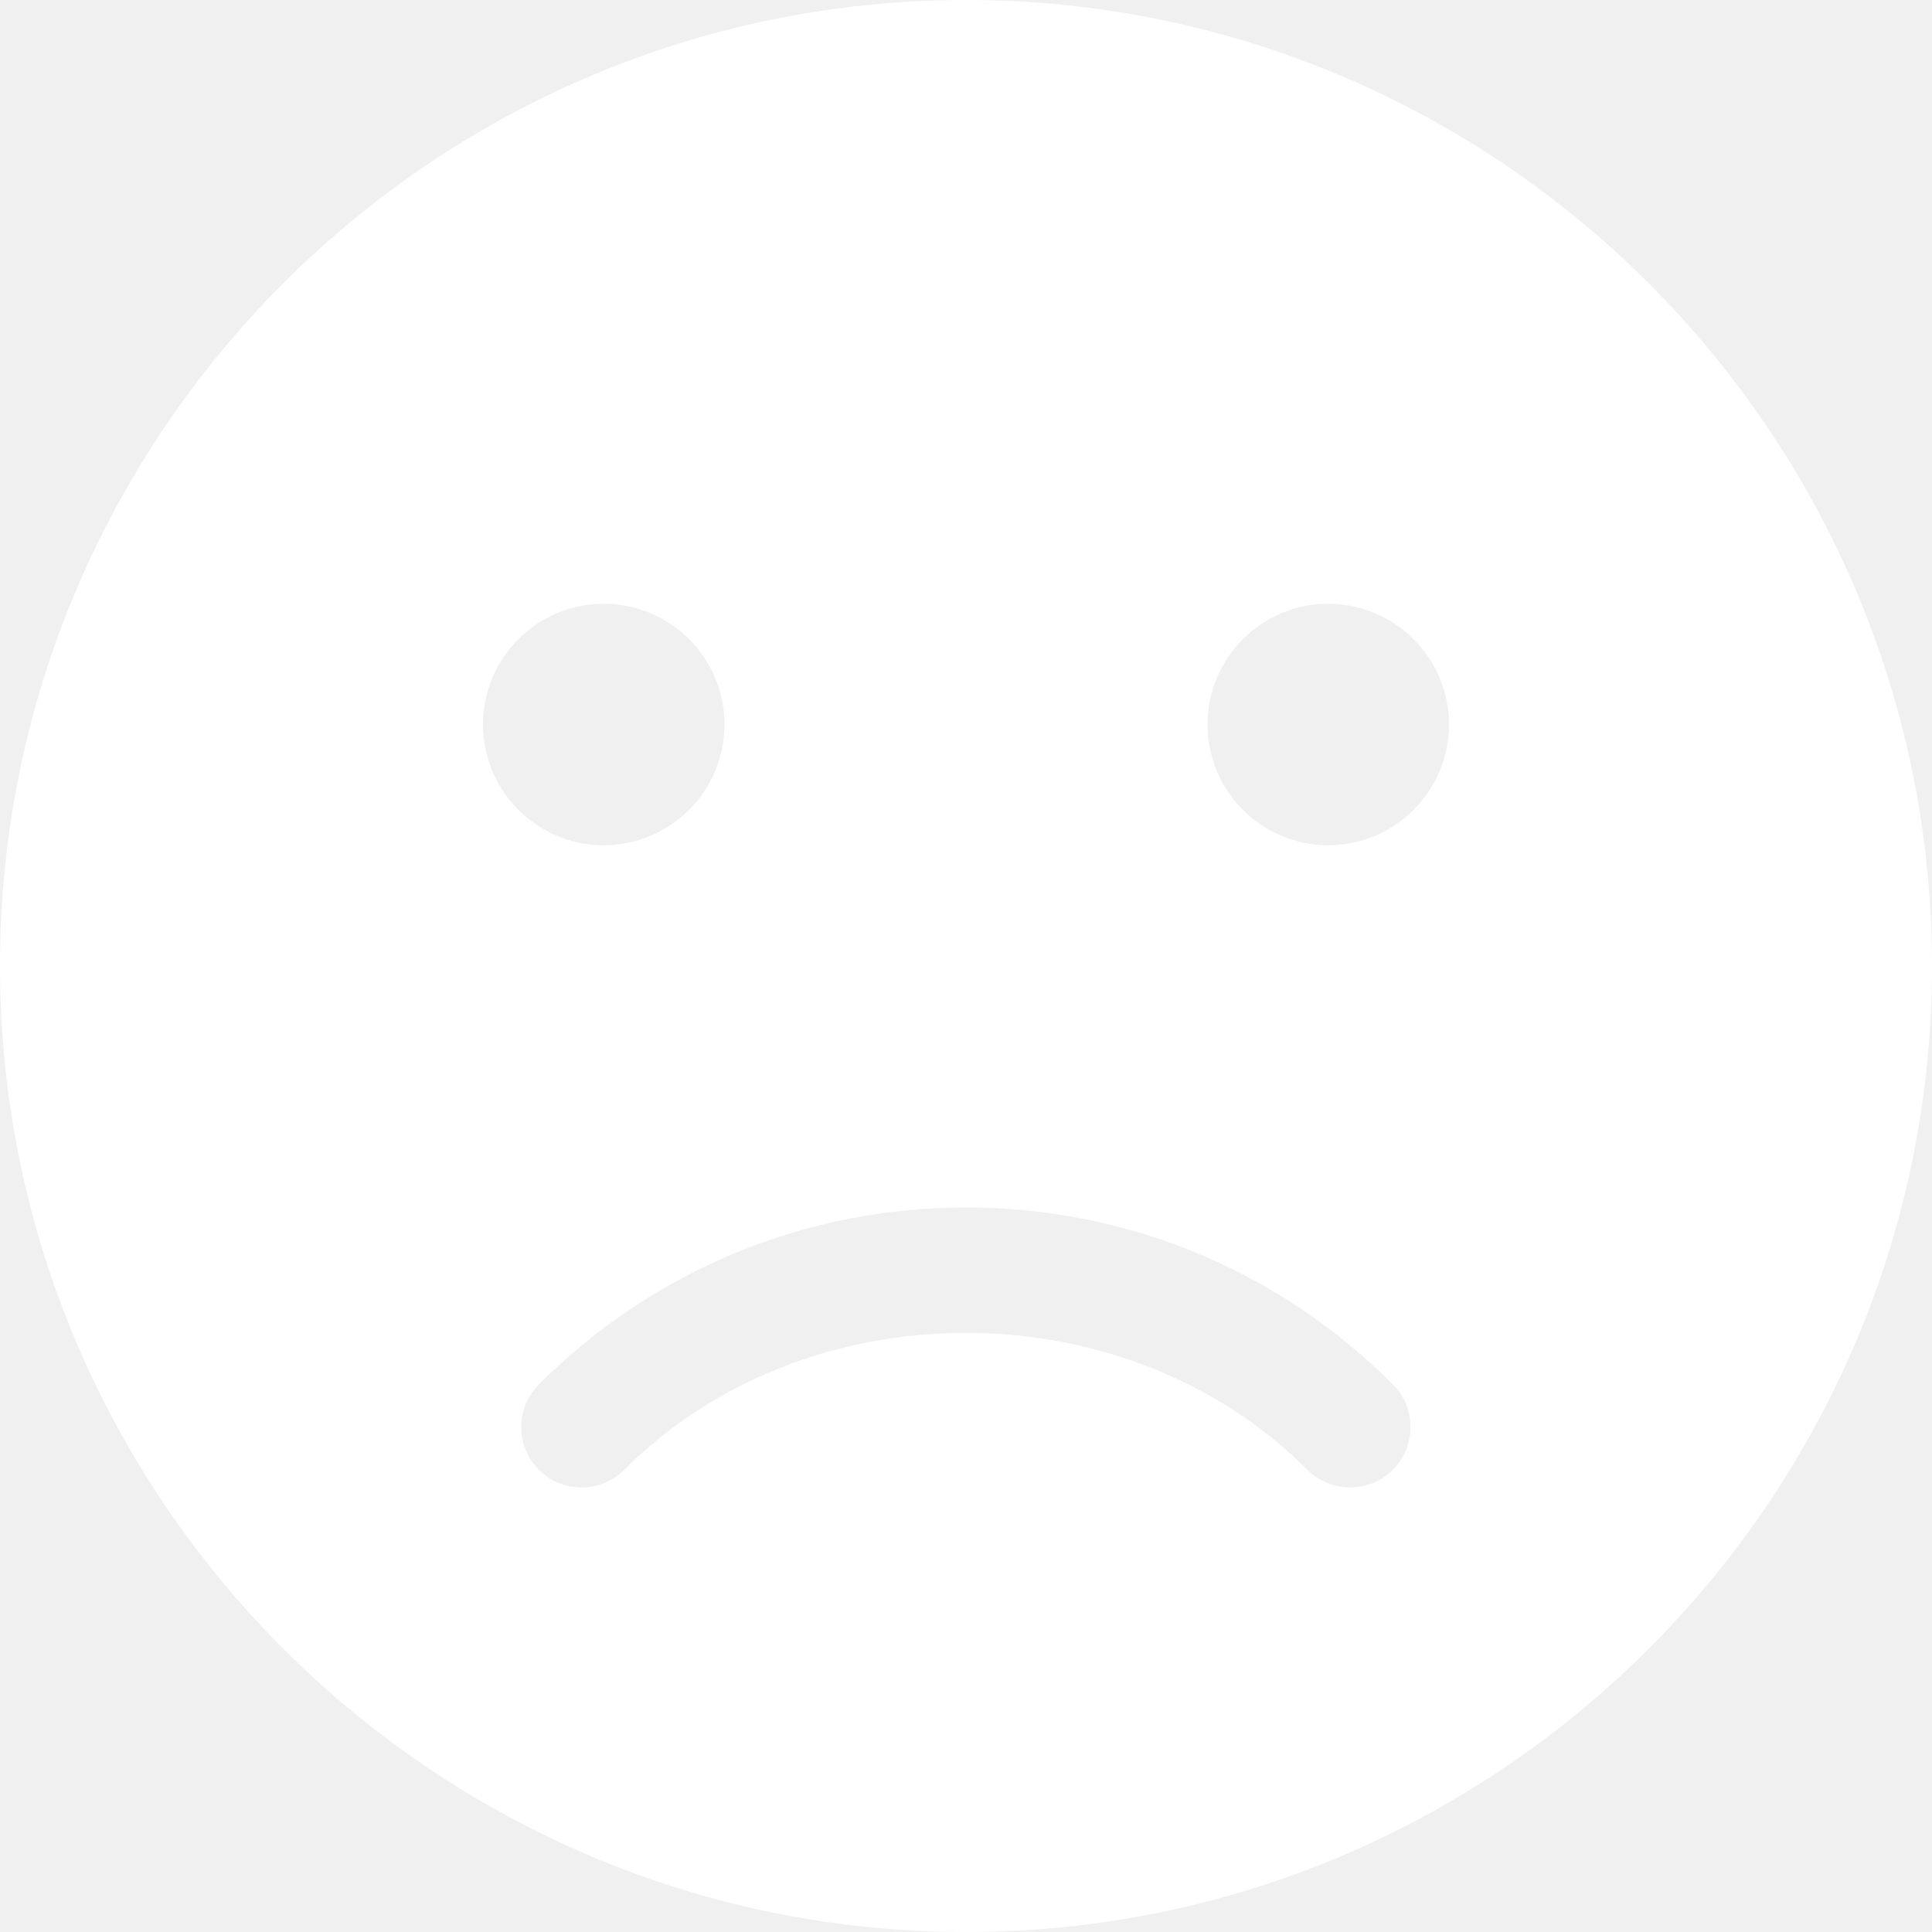
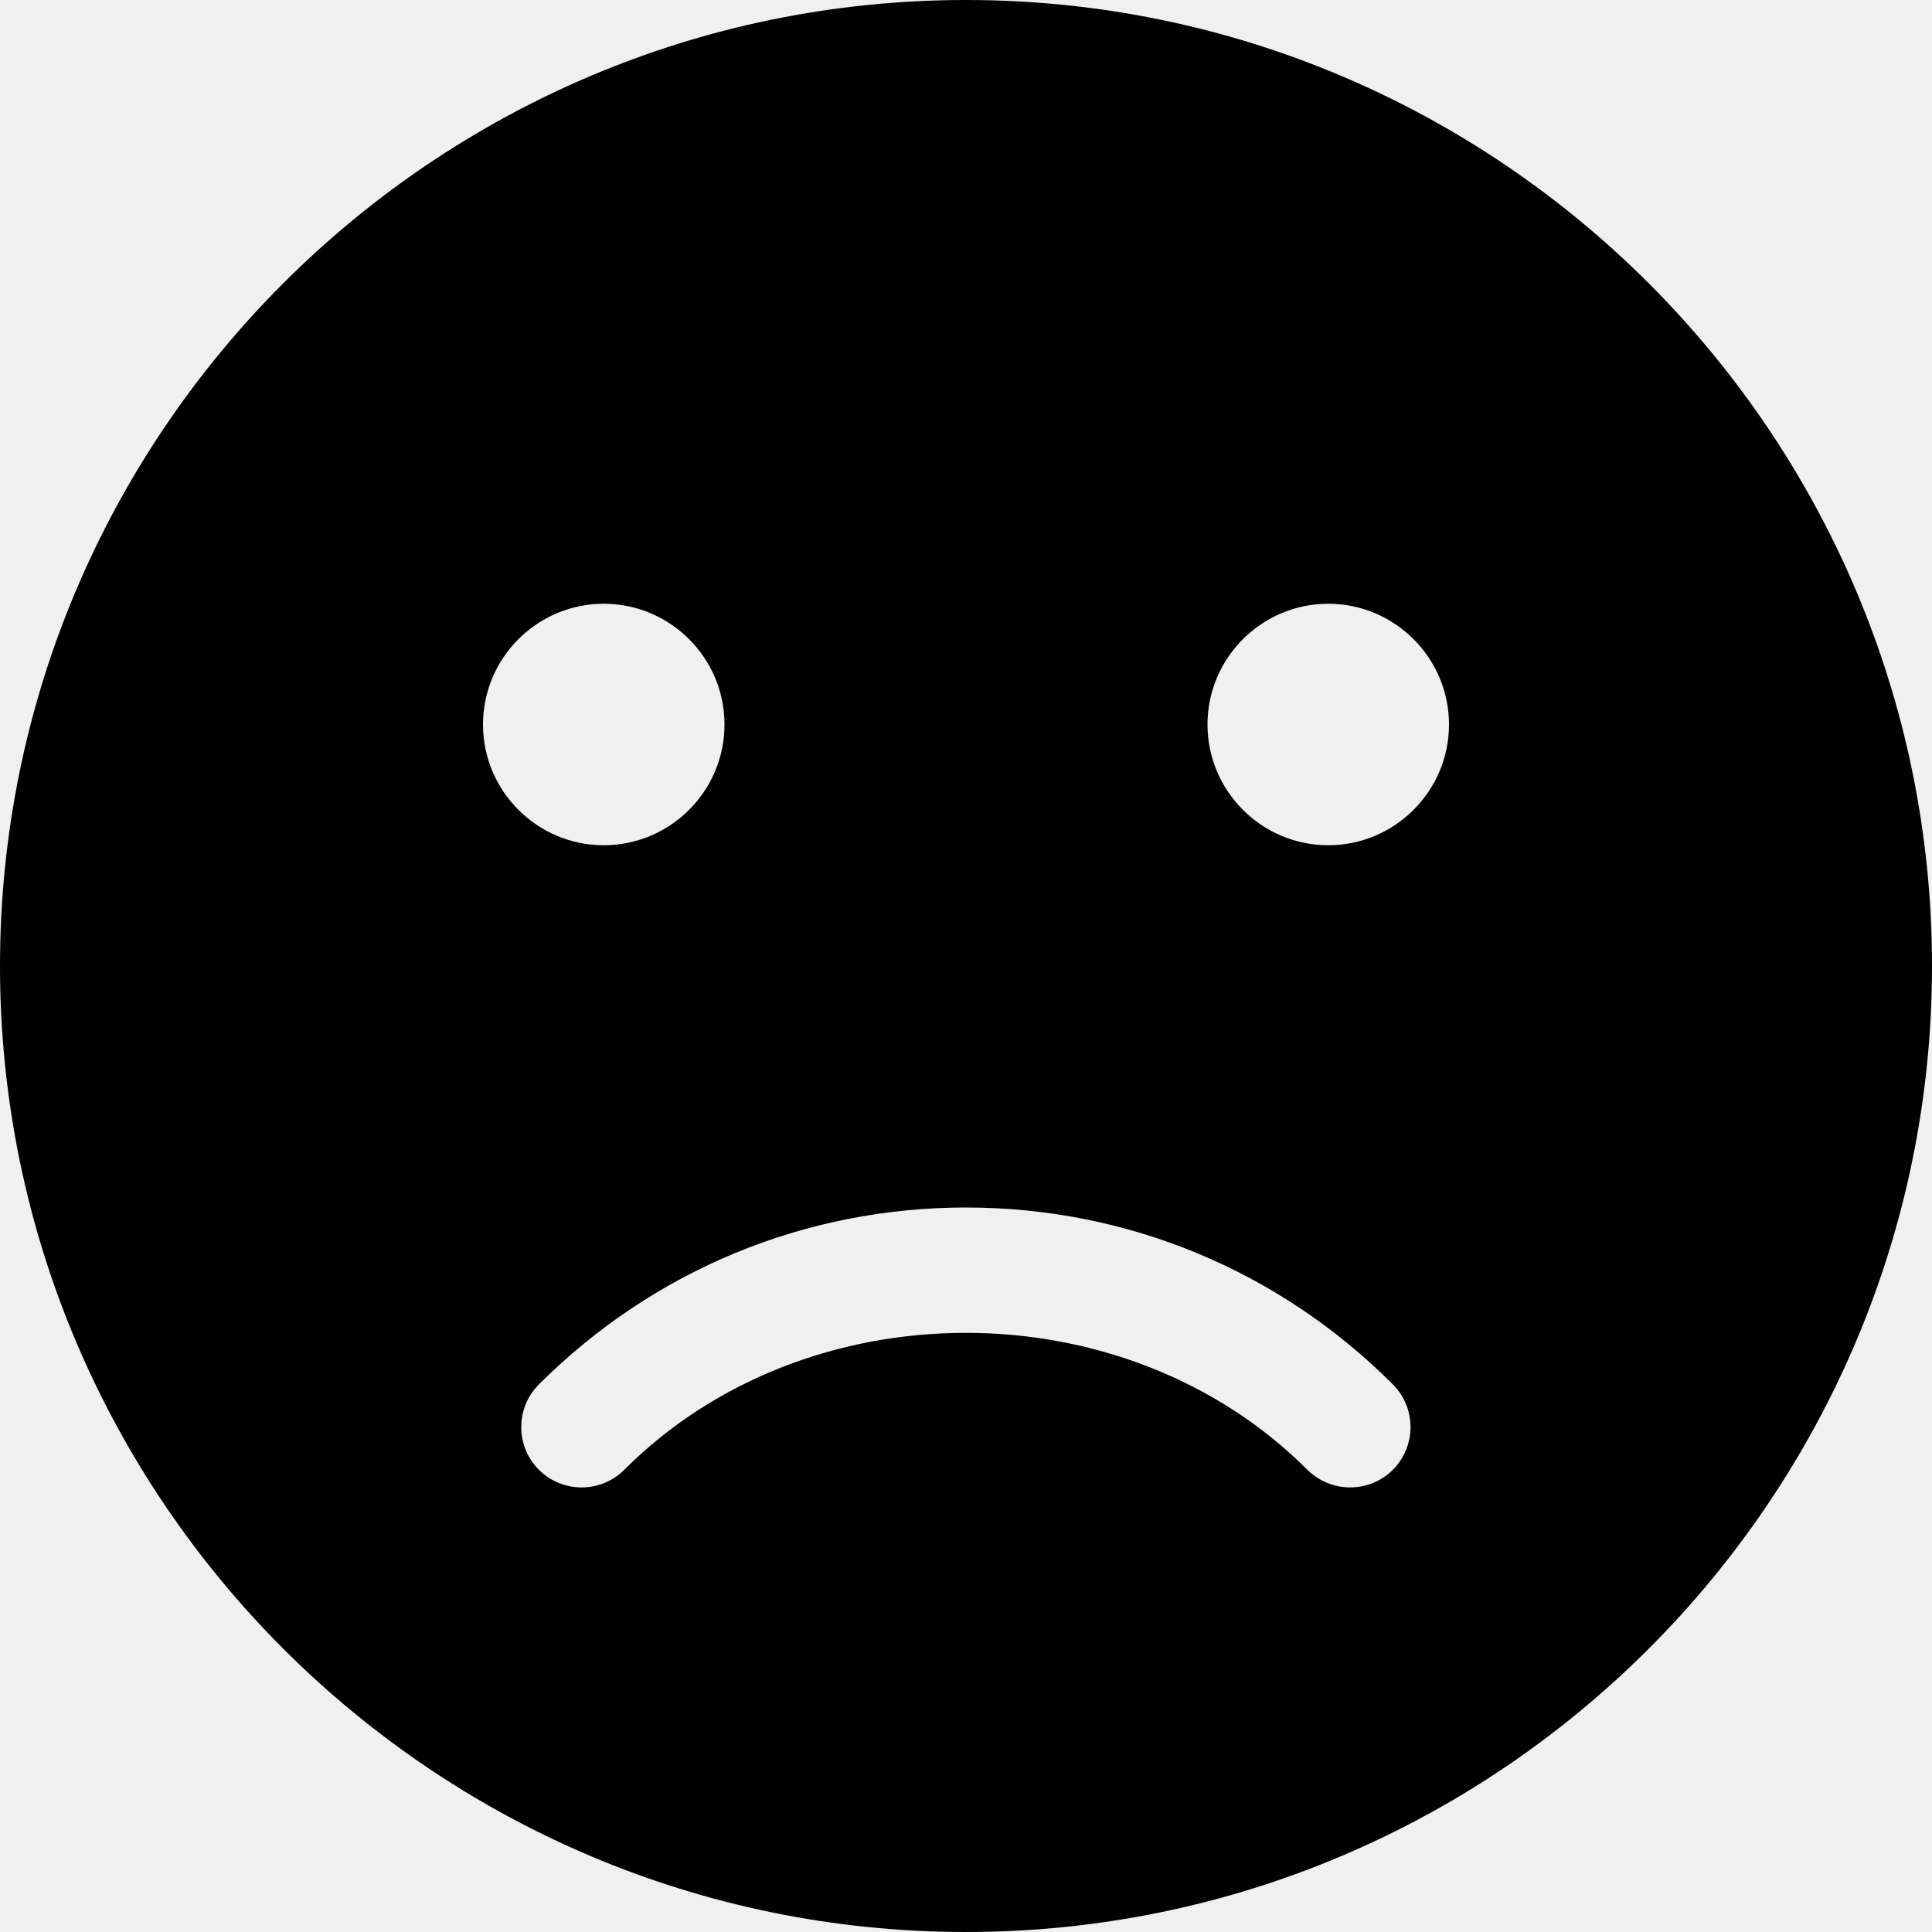
<svg xmlns="http://www.w3.org/2000/svg" fill="none" viewBox="0 0 120 120">
-   <path d="M60 0C26.918 0 0 26.918 0 60C0 93.082 26.918 120 60 120C93.082 120 120 93.082 120 60C120 26.918 93.082 0 60 0ZM30 45C30 40.867 33.367 37.5 37.5 37.5C41.633 37.5 45 40.867 45 45C45 49.133 41.633 52.5 37.5 52.5C33.367 52.5 30 49.133 30 45ZM86.513 91.29C85.778 92.025 84.817 92.385 83.858 92.385C82.897 92.385 81.938 92.017 81.203 91.29C69.862 79.95 50.108 79.95 38.775 91.29C37.312 92.752 34.935 92.752 33.472 91.29C32.01 89.828 32.01 87.45 33.472 85.987C40.568 78.907 49.98 75 60 75C70.02 75 79.433 78.907 86.513 85.987C87.975 87.45 87.975 89.828 86.513 91.29ZM82.5 52.5C78.368 52.5 75 49.133 75 45C75 40.867 78.368 37.5 82.5 37.5C86.632 37.5 90 40.867 90 45C90 49.133 86.632 52.5 82.5 52.5Z" fill="white" />
+   <path d="M60 0C26.918 0 0 26.918 0 60C0 93.082 26.918 120 60 120C93.082 120 120 93.082 120 60C120 26.918 93.082 0 60 0ZM30 45C30 40.867 33.367 37.5 37.5 37.5C41.633 37.5 45 40.867 45 45C45 49.133 41.633 52.5 37.5 52.5C33.367 52.5 30 49.133 30 45ZM86.513 91.29C85.778 92.025 84.817 92.385 83.858 92.385C82.897 92.385 81.938 92.017 81.203 91.29C69.862 79.95 50.108 79.95 38.775 91.29C37.312 92.752 34.935 92.752 33.472 91.29C32.01 89.828 32.01 87.45 33.472 85.987C40.568 78.907 49.98 75 60 75C70.02 75 79.433 78.907 86.513 85.987C87.975 87.45 87.975 89.828 86.513 91.29ZM82.5 52.5C78.368 52.5 75 49.133 75 45C75 40.867 78.368 37.5 82.5 37.5C86.632 37.5 90 40.867 90 45C90 49.133 86.632 52.5 82.5 52.5Z" fill="currentColor" />
</svg>
